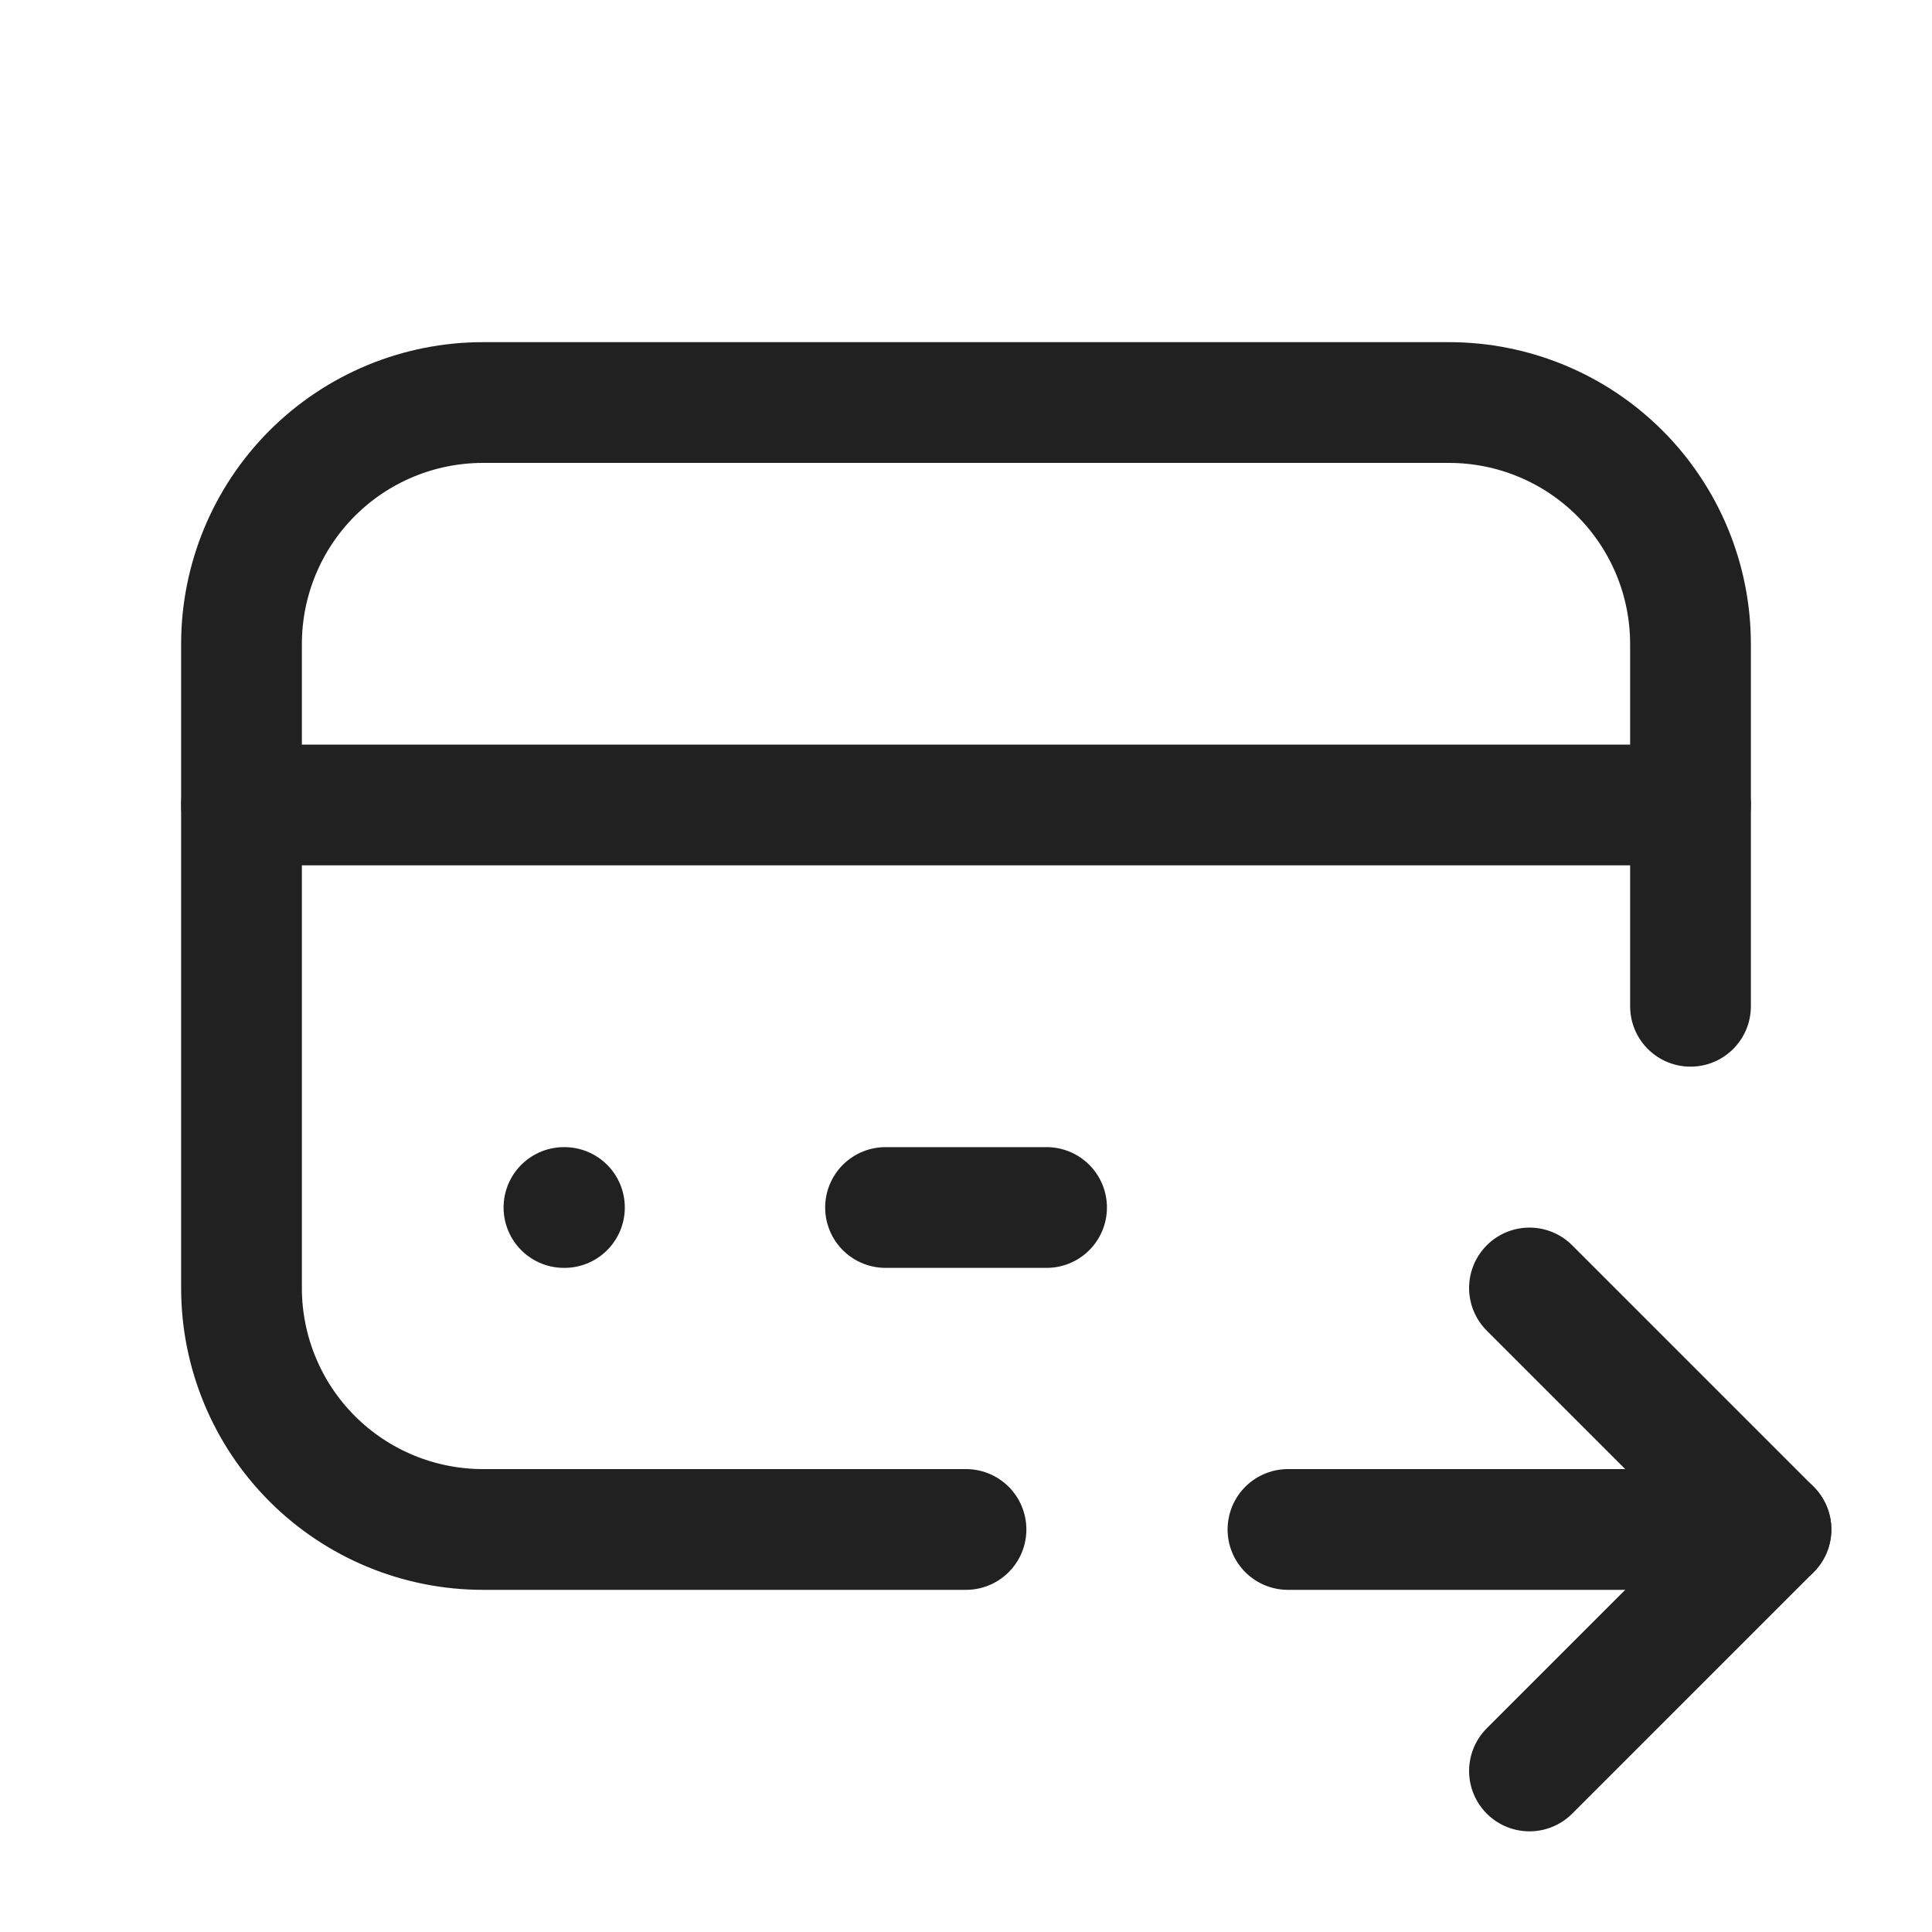
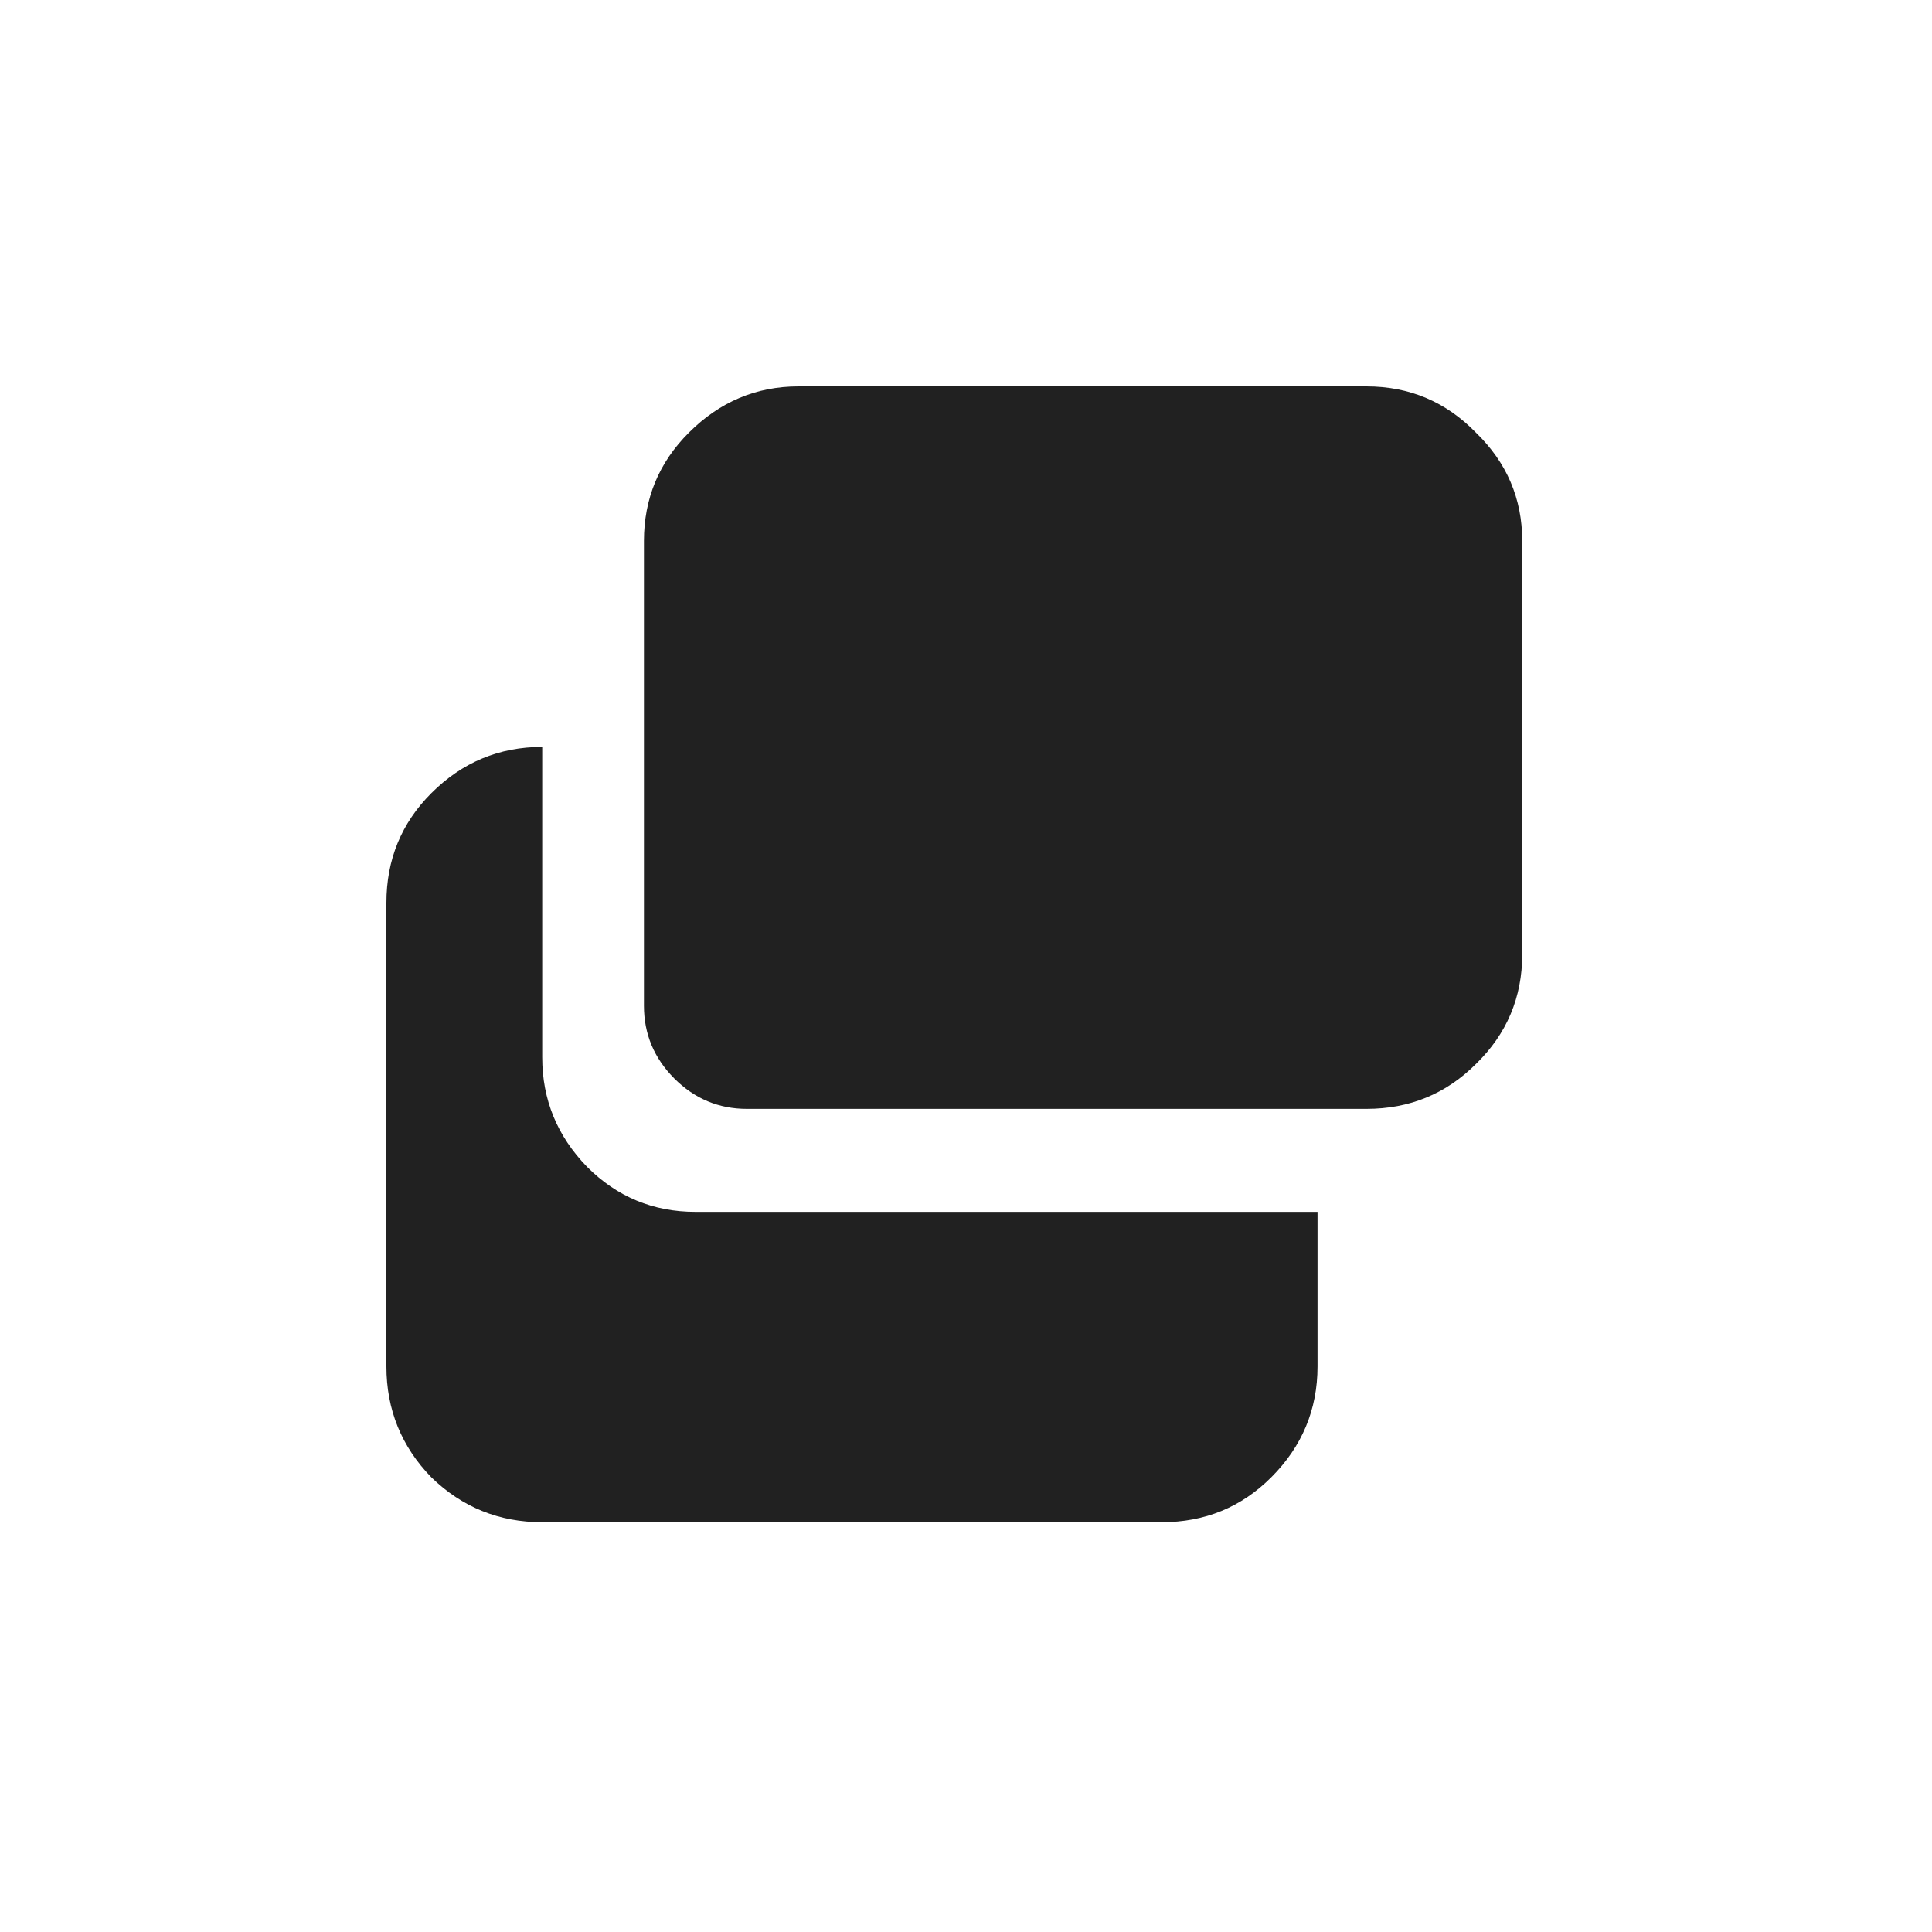
<svg xmlns="http://www.w3.org/2000/svg" viewBox="0 0 20 20" fill="none">
-   <path d="M10 15.833H5C4.337 15.833 3.701 15.57 3.232 15.101C2.763 14.632 2.5 13.996 2.5 13.333V6.667C2.5 6.004 2.763 5.368 3.232 4.899C3.701 4.43 4.337 4.167 5 4.167H15C15.663 4.167 16.299 4.43 16.768 4.899C17.237 5.368 17.5 6.004 17.5 6.667V10.417" stroke="#212121" stroke-width="1.25" stroke-linecap="round" stroke-linejoin="round" />
-   <path d="M2.5 8.333H17.5" stroke="#212121" stroke-width="1.25" stroke-linecap="round" stroke-linejoin="round" />
-   <path d="M13.333 15.833H18.333" stroke="#212121" stroke-width="1.25" stroke-linecap="round" stroke-linejoin="round" />
-   <path d="M15.833 13.333L18.333 15.833L15.833 18.333" stroke="#212121" stroke-width="1.25" stroke-linecap="round" stroke-linejoin="round" />
-   <path d="M5.838 12.5H5.843" stroke="#212121" stroke-width="1.25" stroke-linecap="round" stroke-linejoin="round" />
-   <path d="M9.167 12.5H10.834" stroke="#212121" stroke-width="1.25" stroke-linecap="round" stroke-linejoin="round" />
+   <path d="M5.613 7.732C5.167 7.732 4.784 7.892 4.465 8.211C4.155 8.521 4 8.899 4 9.346V14.145C4 14.591 4.155 14.974 4.465 15.293C4.784 15.603 5.167 15.758 5.613 15.758H12.025C12.472 15.758 12.85 15.603 13.16 15.293C13.479 14.974 13.639 14.591 13.639 14.145V12.545H7.199C6.762 12.545 6.388 12.39 6.078 12.08C5.768 11.761 5.613 11.383 5.613 10.945V7.732ZM6.666 5.6C6.666 5.162 6.821 4.788 7.131 4.479C7.45 4.16 7.828 4 8.266 4H14.145C14.591 4 14.969 4.16 15.279 4.479C15.598 4.788 15.758 5.162 15.758 5.6V9.879C15.758 10.325 15.598 10.704 15.279 11.014C14.969 11.324 14.591 11.479 14.145 11.479H7.732C7.441 11.479 7.19 11.374 6.98 11.164C6.771 10.954 6.666 10.704 6.666 10.412V5.6Z" fill="#212121" />
</svg>
